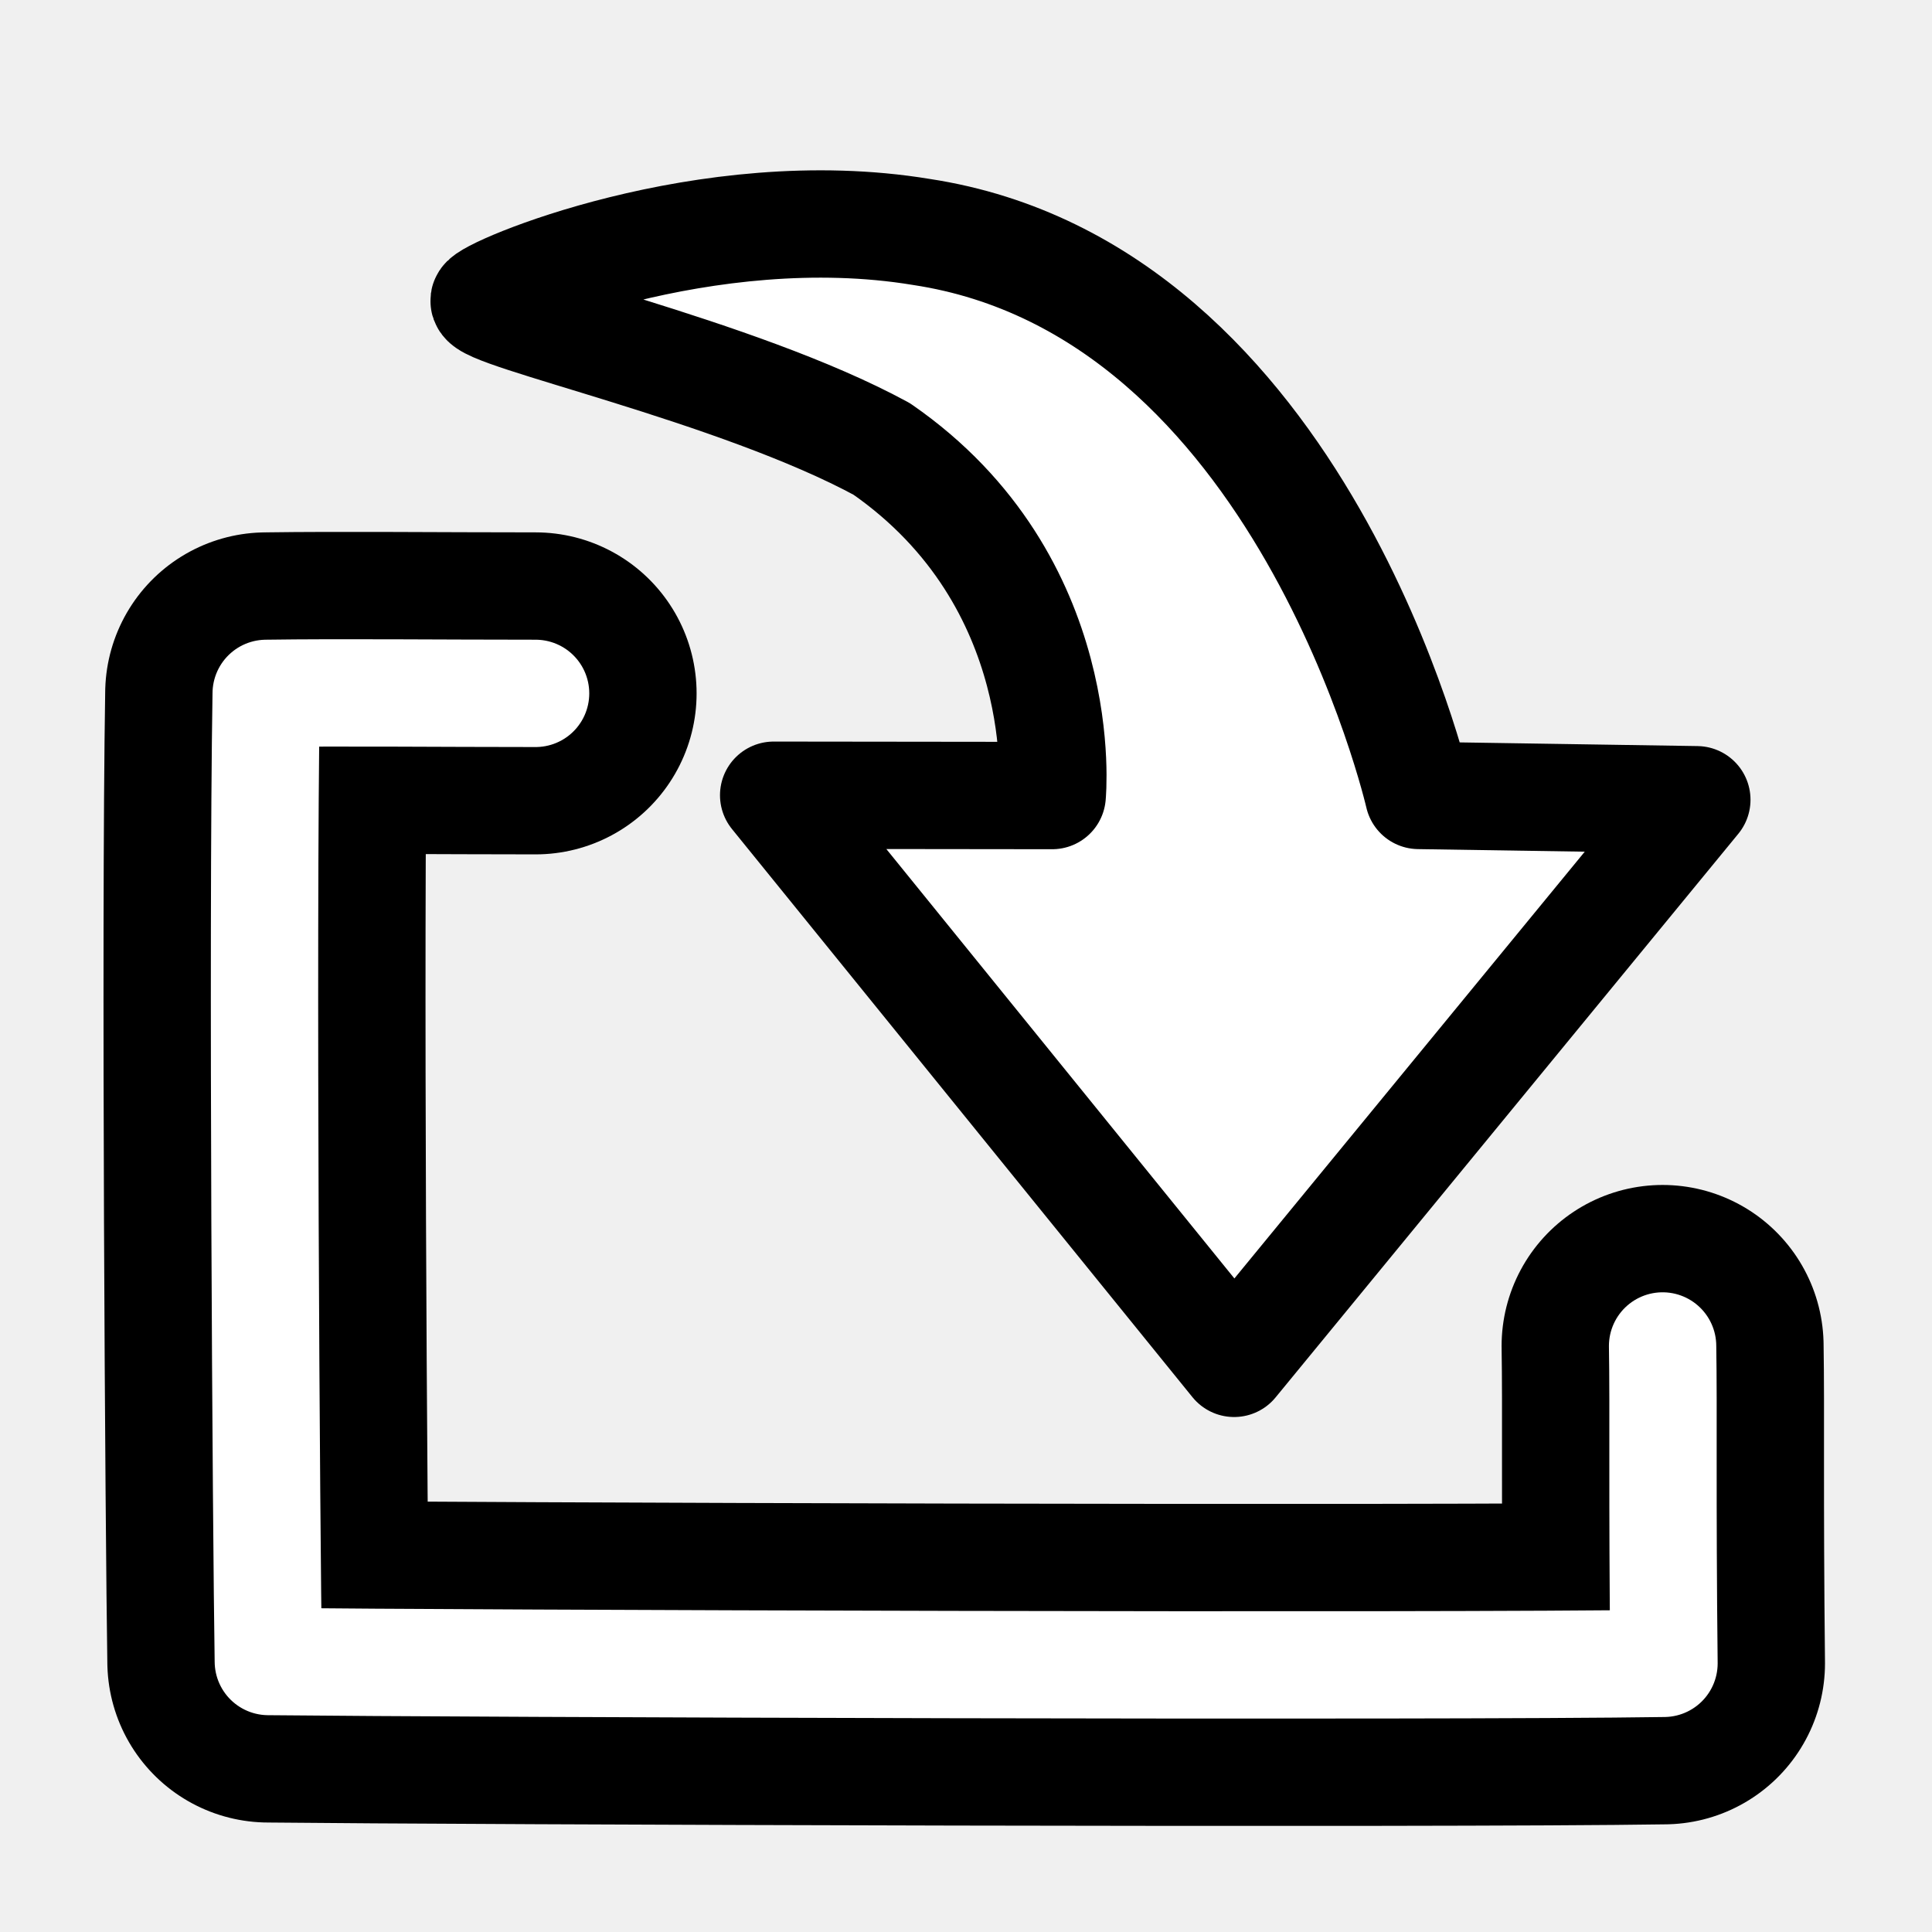
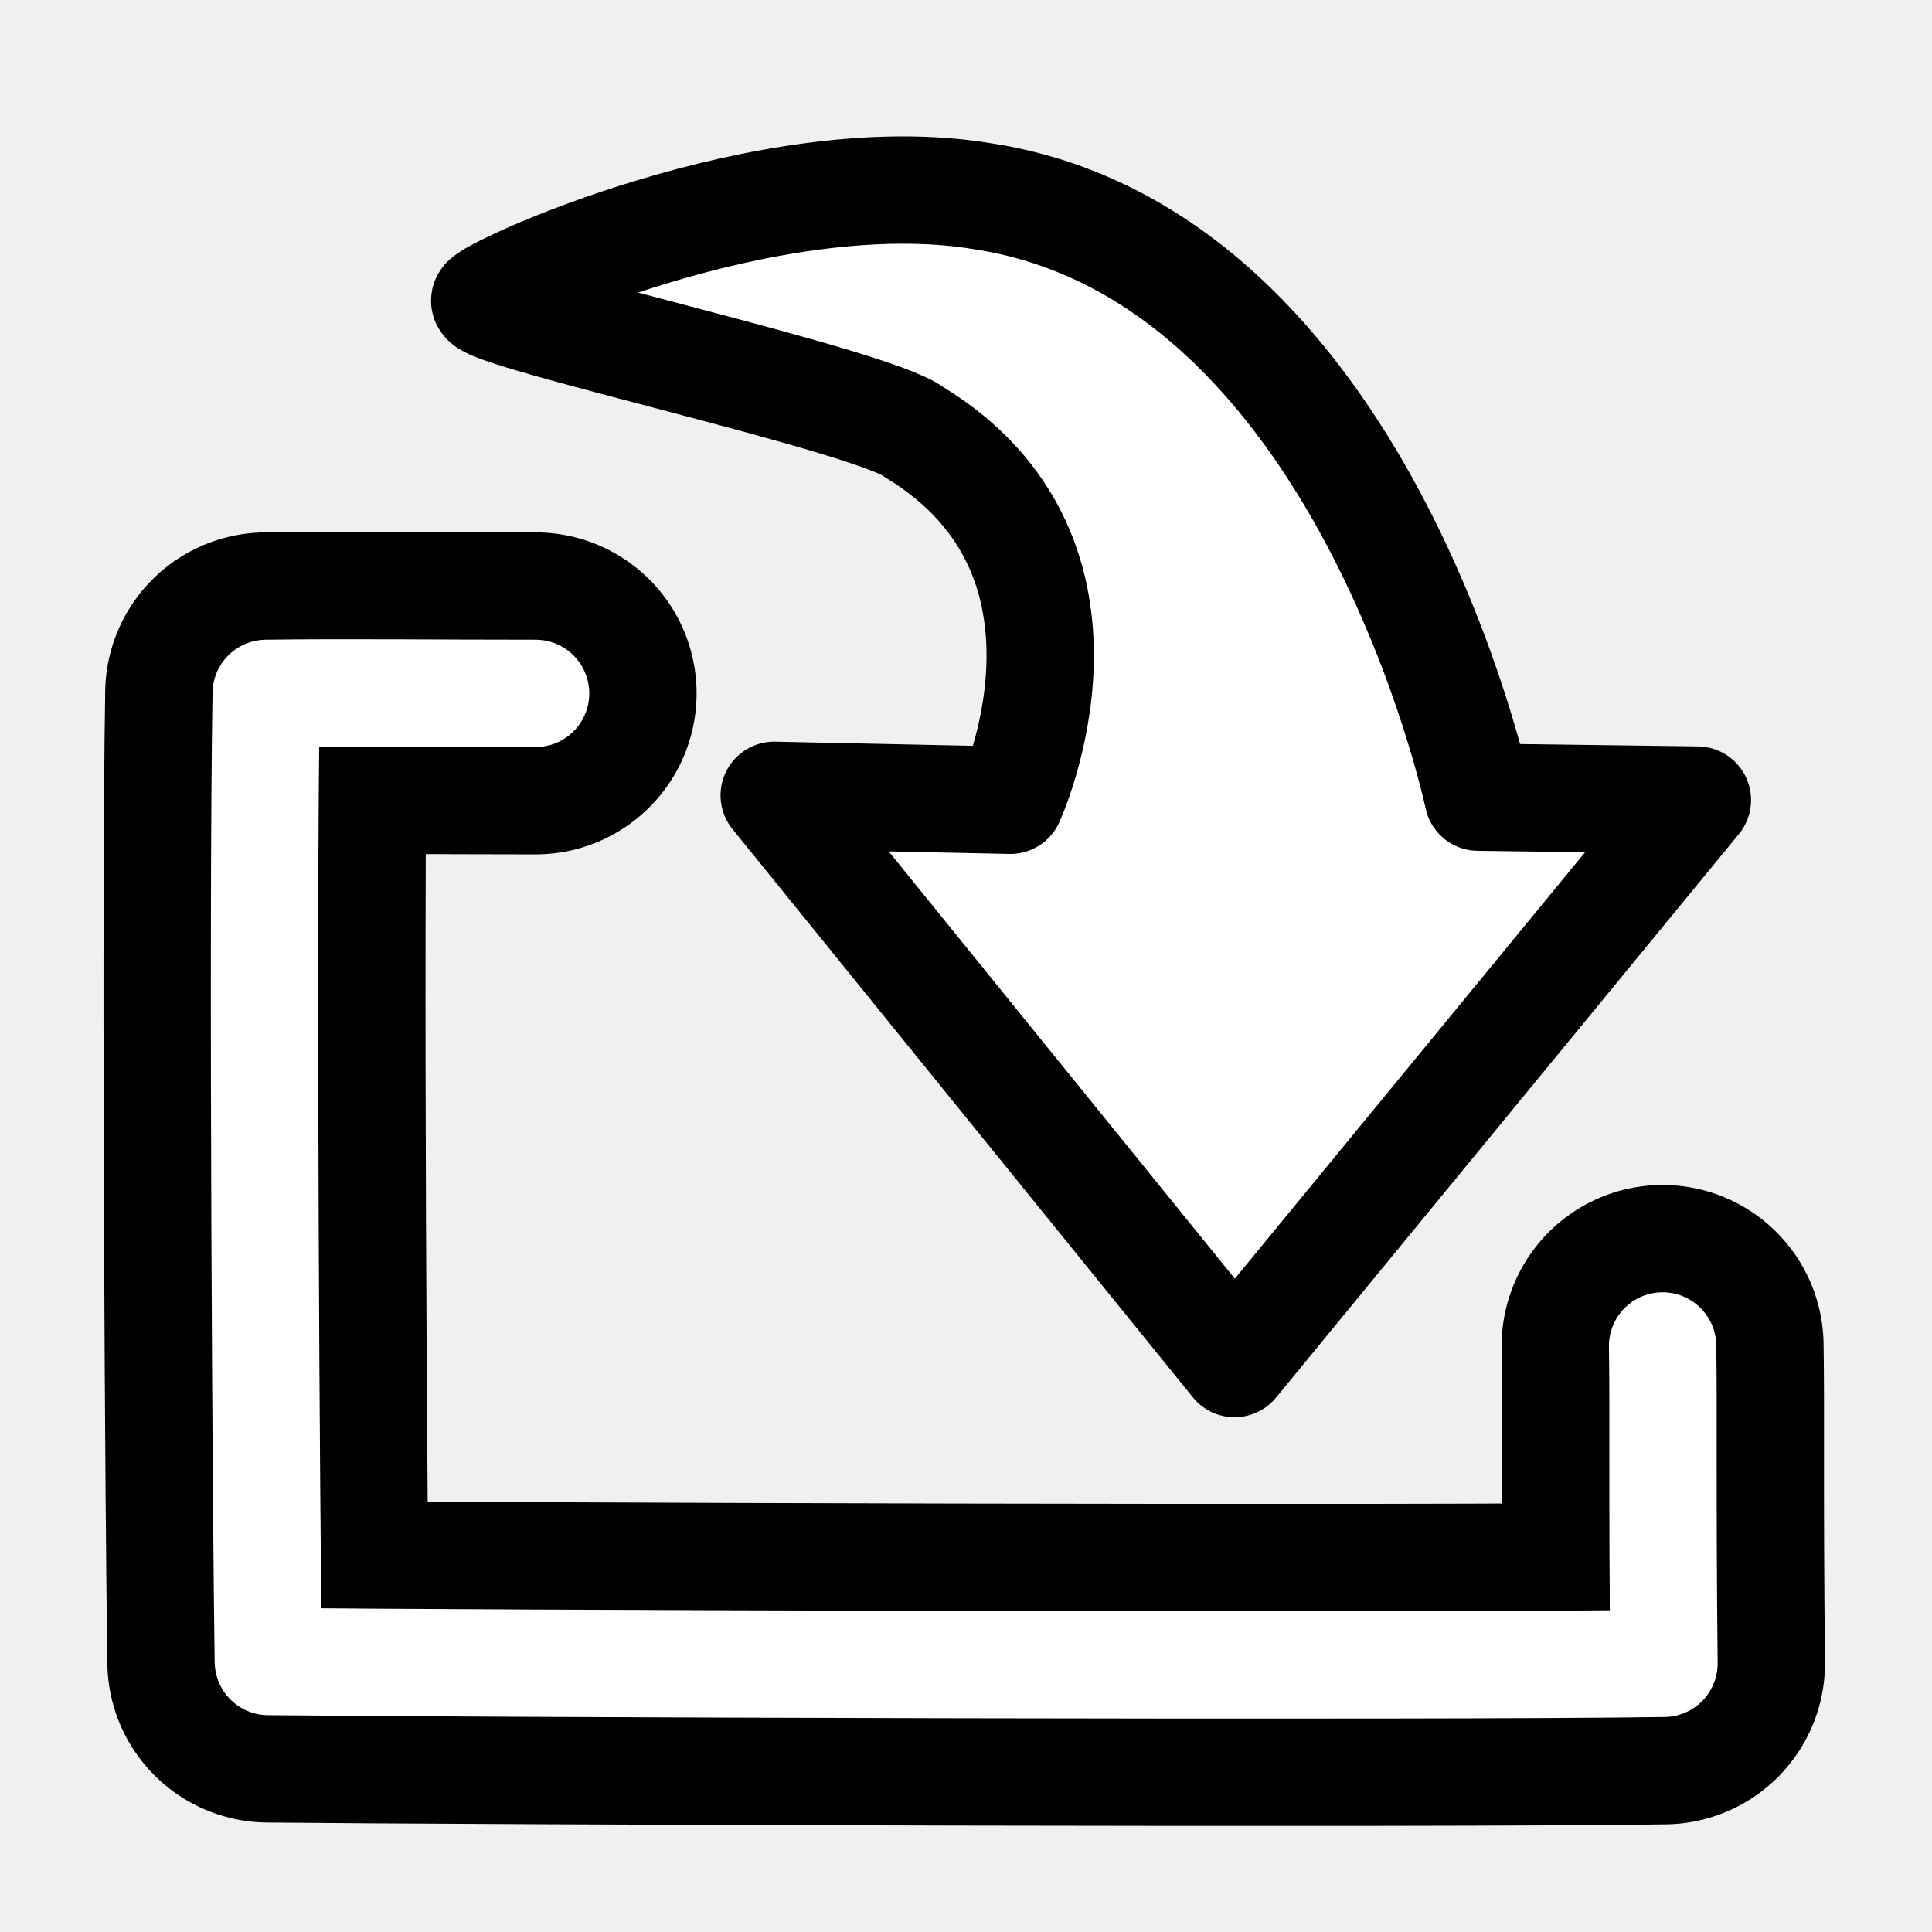
<svg xmlns="http://www.w3.org/2000/svg" width="18px" height="18px">
  <g style="">
    <path d="M4.99,6.46 C4.09,6.46,3.19,6.45,2.48,6.46 C2.443,8.73,2.481,14.289,2.5,15.48 C4.33,15.5,13.38,15.53,15.503,15.497 C15.486,13.936,15.5,13.13,15.49,12.54 " stroke-linejoin="round" stroke-linecap="round" style="fill: none; stroke-width: 3px; stroke: rgba(0, 0, 0, 1); " fill="none" stroke="#000000" stroke-width="3" />
-     <path d="M4.51,2.8 C4.523,2.71,6.58,1.83,8.584,2.161 C12.139,2.701,13.217,7.411,13.217,7.411 L15.809,7.451 L11.498,12.702 L7.208,7.409 L9.803,7.412 C9.803,7.412,10,5.42,8.215,4.183 C6.864,3.449,4.49,2.94,4.51,2.8 Z " stroke-linejoin="round" stroke-linecap="round" style="fill: rgba(255, 255, 255, 1); stroke-width: 1px; stroke: rgba(0, 0, 0, 1); " fill="#ffffff" stroke="#000000" stroke-width="1" />
-     <path d="M4.99,6.46 C4.09,6.46,3.19,6.45,2.48,6.46 C2.443,8.73,2.481,14.289,2.5,15.48 C4.33,15.5,13.38,15.53,15.503,15.497 C15.486,13.936,15.5,13.13,15.49,12.54 " stroke-linejoin="round" stroke-linecap="round" style="fill: none; stroke-width: 1px; stroke: rgba(255, 255, 255, 1); " fill="none" stroke="#ffffff" stroke-width="1" />
+     <path d="M4.99,6.46 C4.09,6.46,3.19,6.45,2.48,6.46 C2.443,8.73,2.481,14.289,2.5,15.48 C4.33,15.5,13.38,15.53,15.503,15.497 C15.486,13.936,15.5,13.13,15.49,12.54 " stroke-linejoin="round" stroke-linecap="round" style="fill: none; stroke-width: 1px; stroke: rgba(255, 255, 255, 1); " fill="none" stroke="#feffff" stroke-width="1" />
+     <path d="M4.516,2.8 C4.529,2.711,7.149,1.496,9.153,1.828 C12.708,2.369,13.771,7.427,13.771,7.427 L15.814,7.454 L11.502,12.704 L7.213,7.41 L9.413,7.456 C9.413,7.456,10.451,5.203,8.518,4.027 C8.138,3.73,4.496,2.94,4.516,2.8 Z " stroke-linejoin="round" stroke-linecap="round" style="fill: rgba(255, 255, 255, 1); stroke-width: 1px; stroke: rgba(0, 0, 0, 1); " fill="#ffffff" stroke="#000000" stroke-width="1" />
  </g>
</svg>
